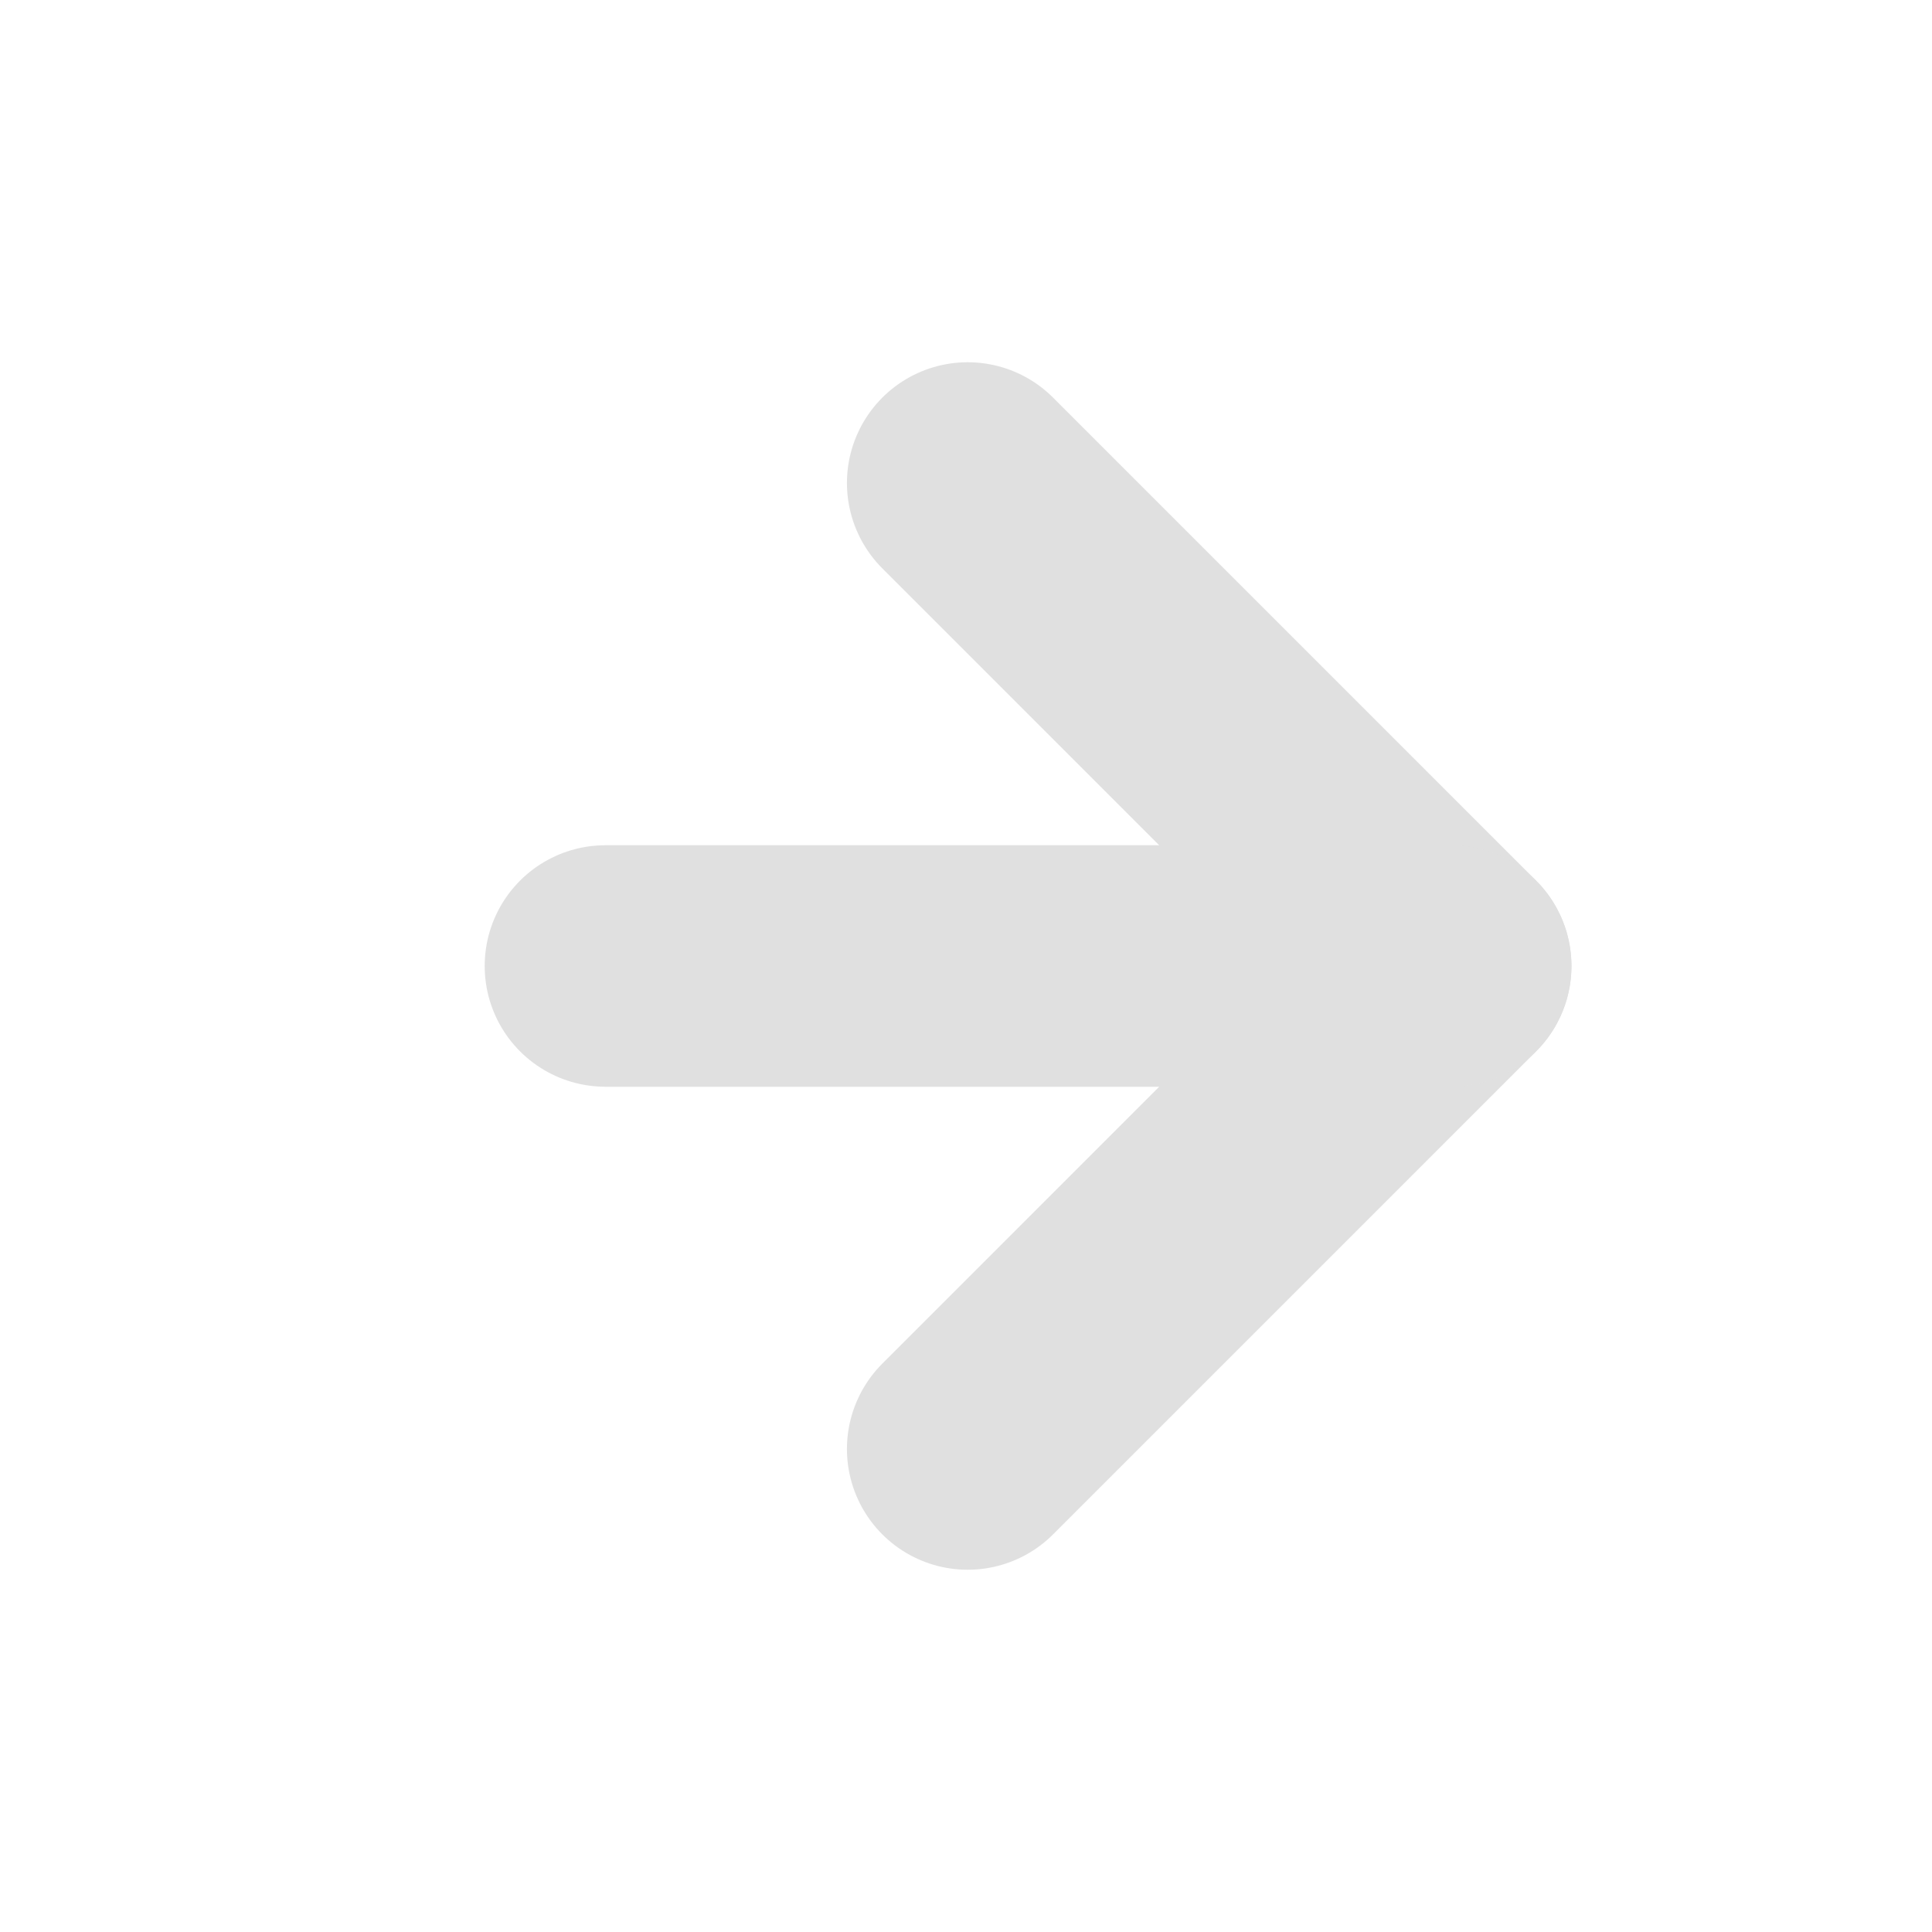
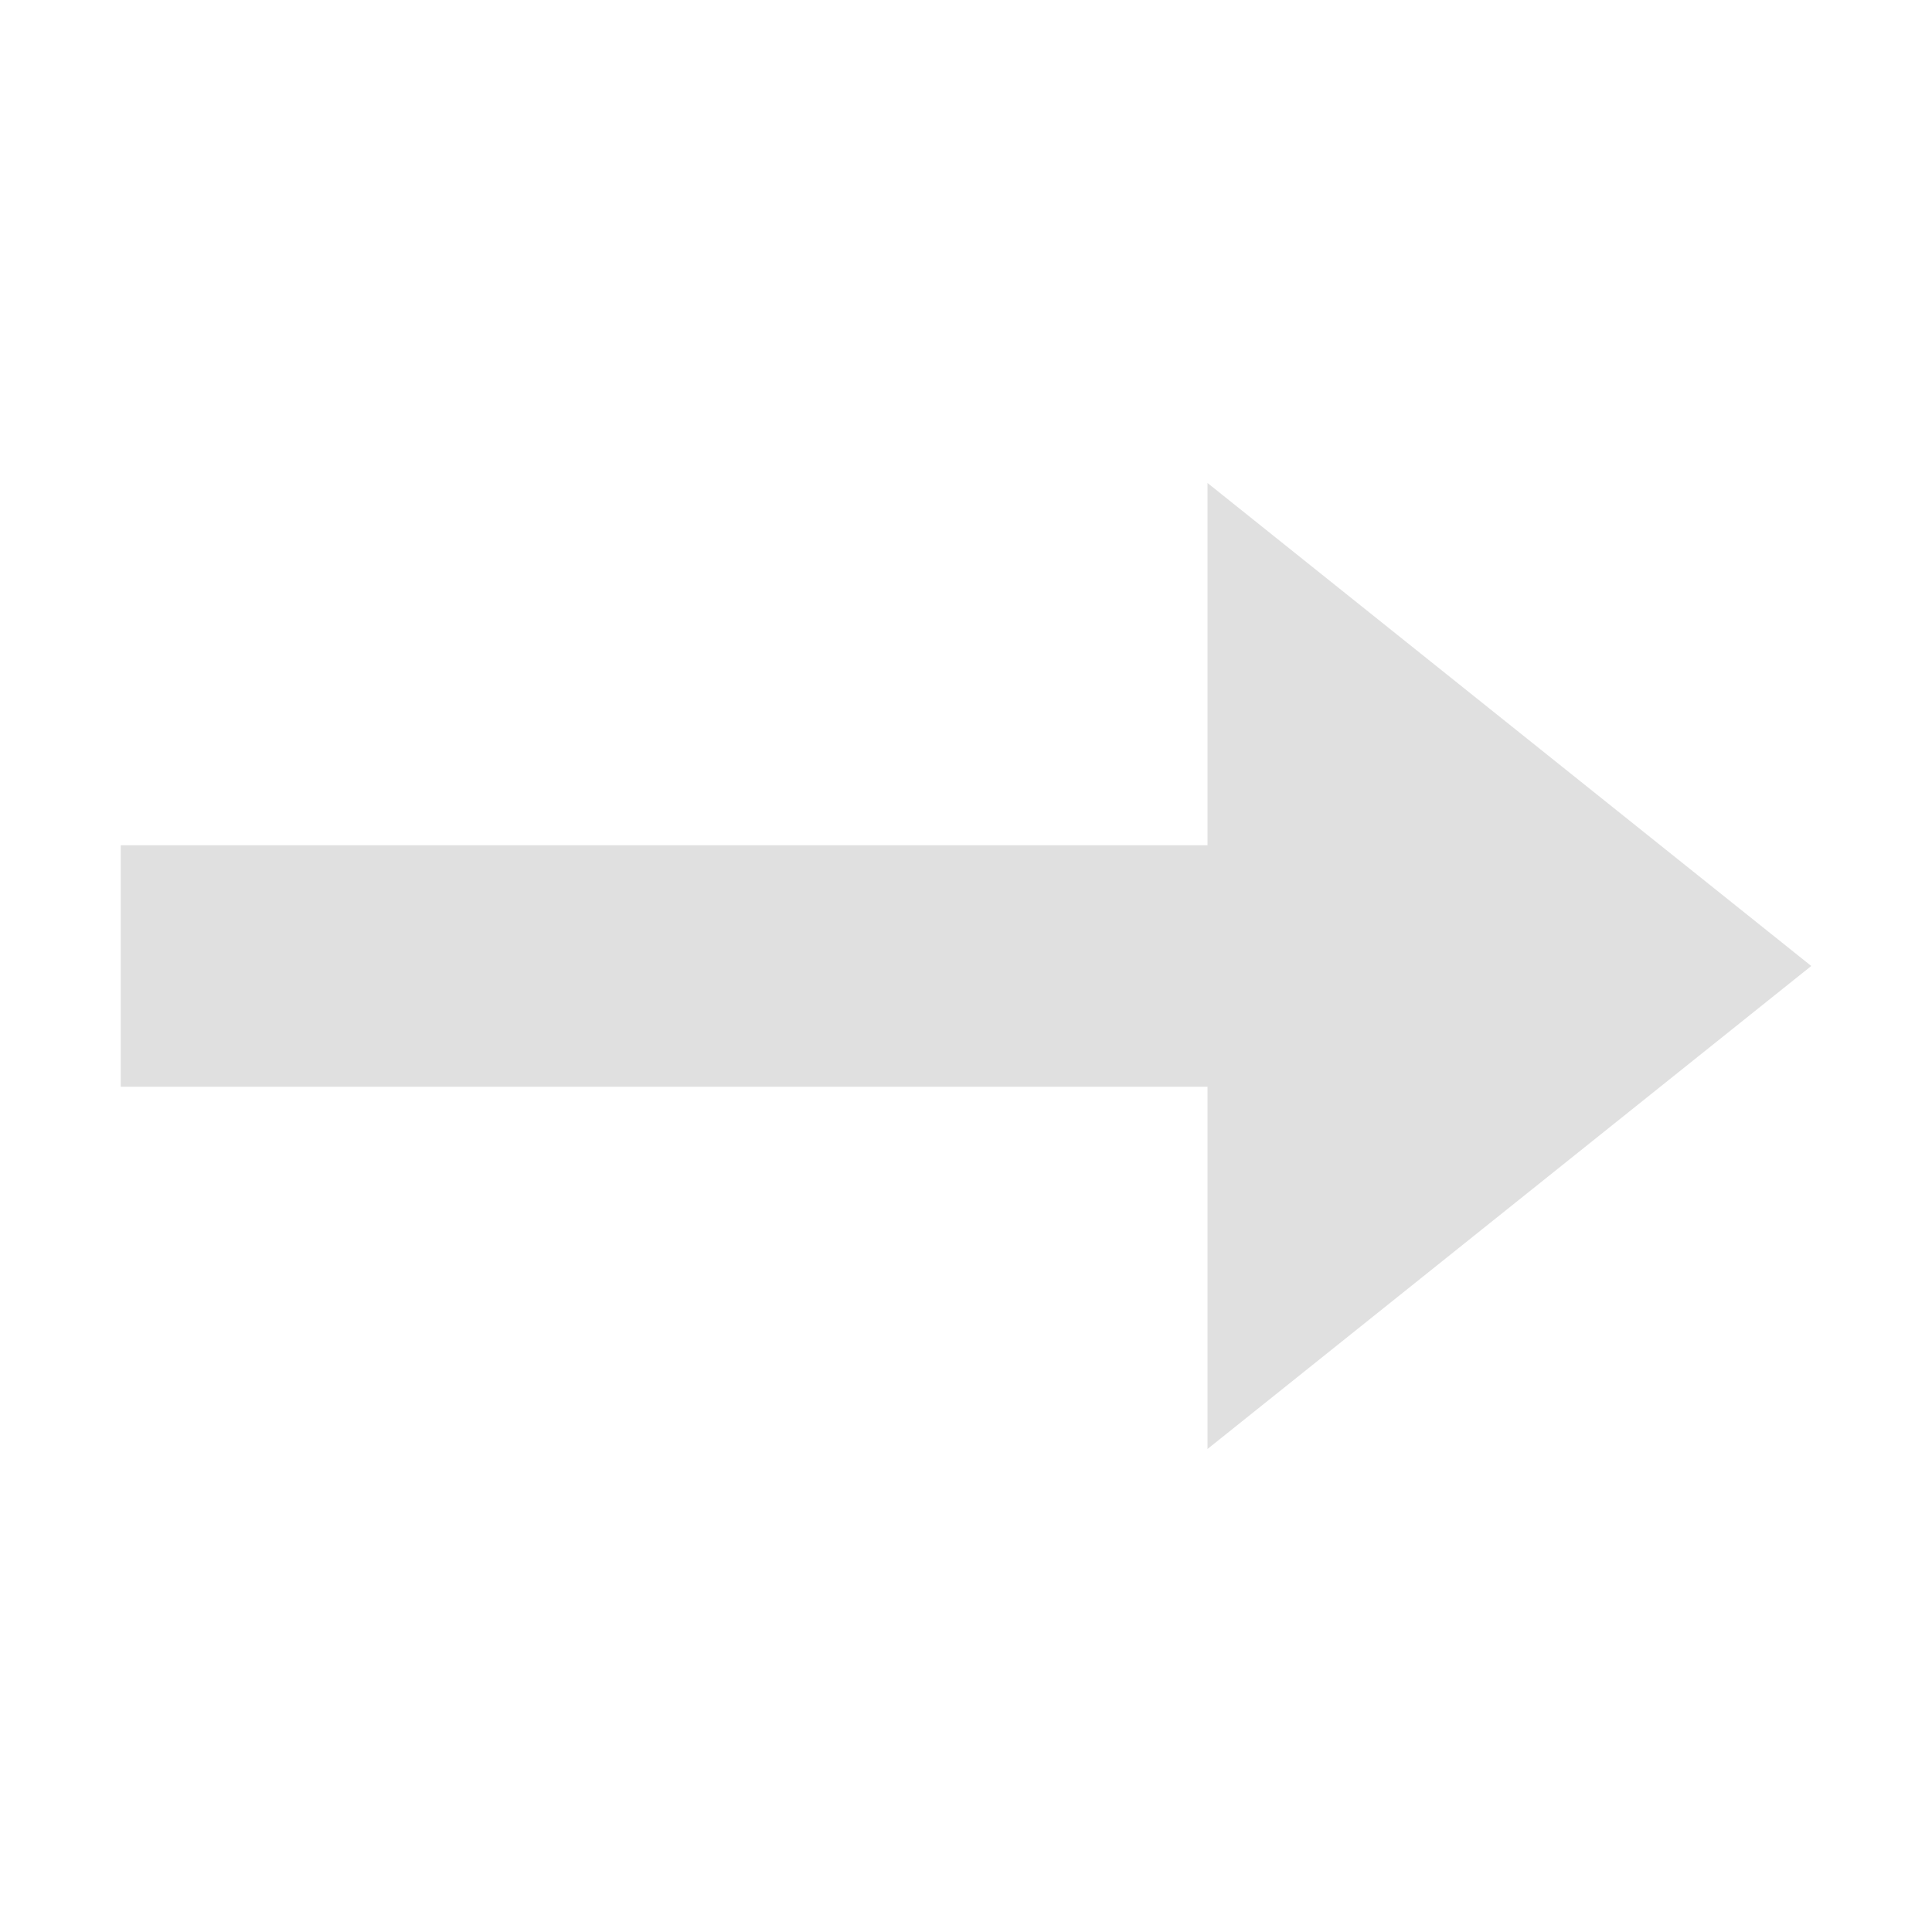
<svg xmlns="http://www.w3.org/2000/svg" width="16" height="16" viewBox="0 0 16 16" id="svg2" version="1.1">
  <defs id="defs4" />
  <g id="layer1" transform="translate(0,-1036.362)">
-     <path style="fill:none;stroke:#e0e0e0;stroke-width:2;stroke-linecap:round;stroke-linejoin:round;stroke-miterlimit:4;stroke-dasharray:none;stroke-opacity:0.996" d="m 8.014,1048.362 4,-4 -4,-4" id="path814" />
-     <path style="fill:none;stroke:#e0e0e0;stroke-width:2;stroke-linecap:round;stroke-linejoin:miter;stroke-miterlimit:4;stroke-dasharray:none;stroke-opacity:0.996" d="M 12.014,1044.362 H 5.014" id="path816" />
+     <path style="fill:#e0e0e0;fill-opacity:0.996;stroke:none;stroke-width:4;stroke-linecap:round;stroke-linejoin:miter;stroke-miterlimit:4;stroke-dasharray:none;stroke-opacity:1" d="m 10,1048.362 2.5,-2 2.5,-2 -2.5,-2 -2.5,-2 0,3 -9,0 0,2 9,0 0,3 z" id="rect4352" />
  </g>
</svg>
